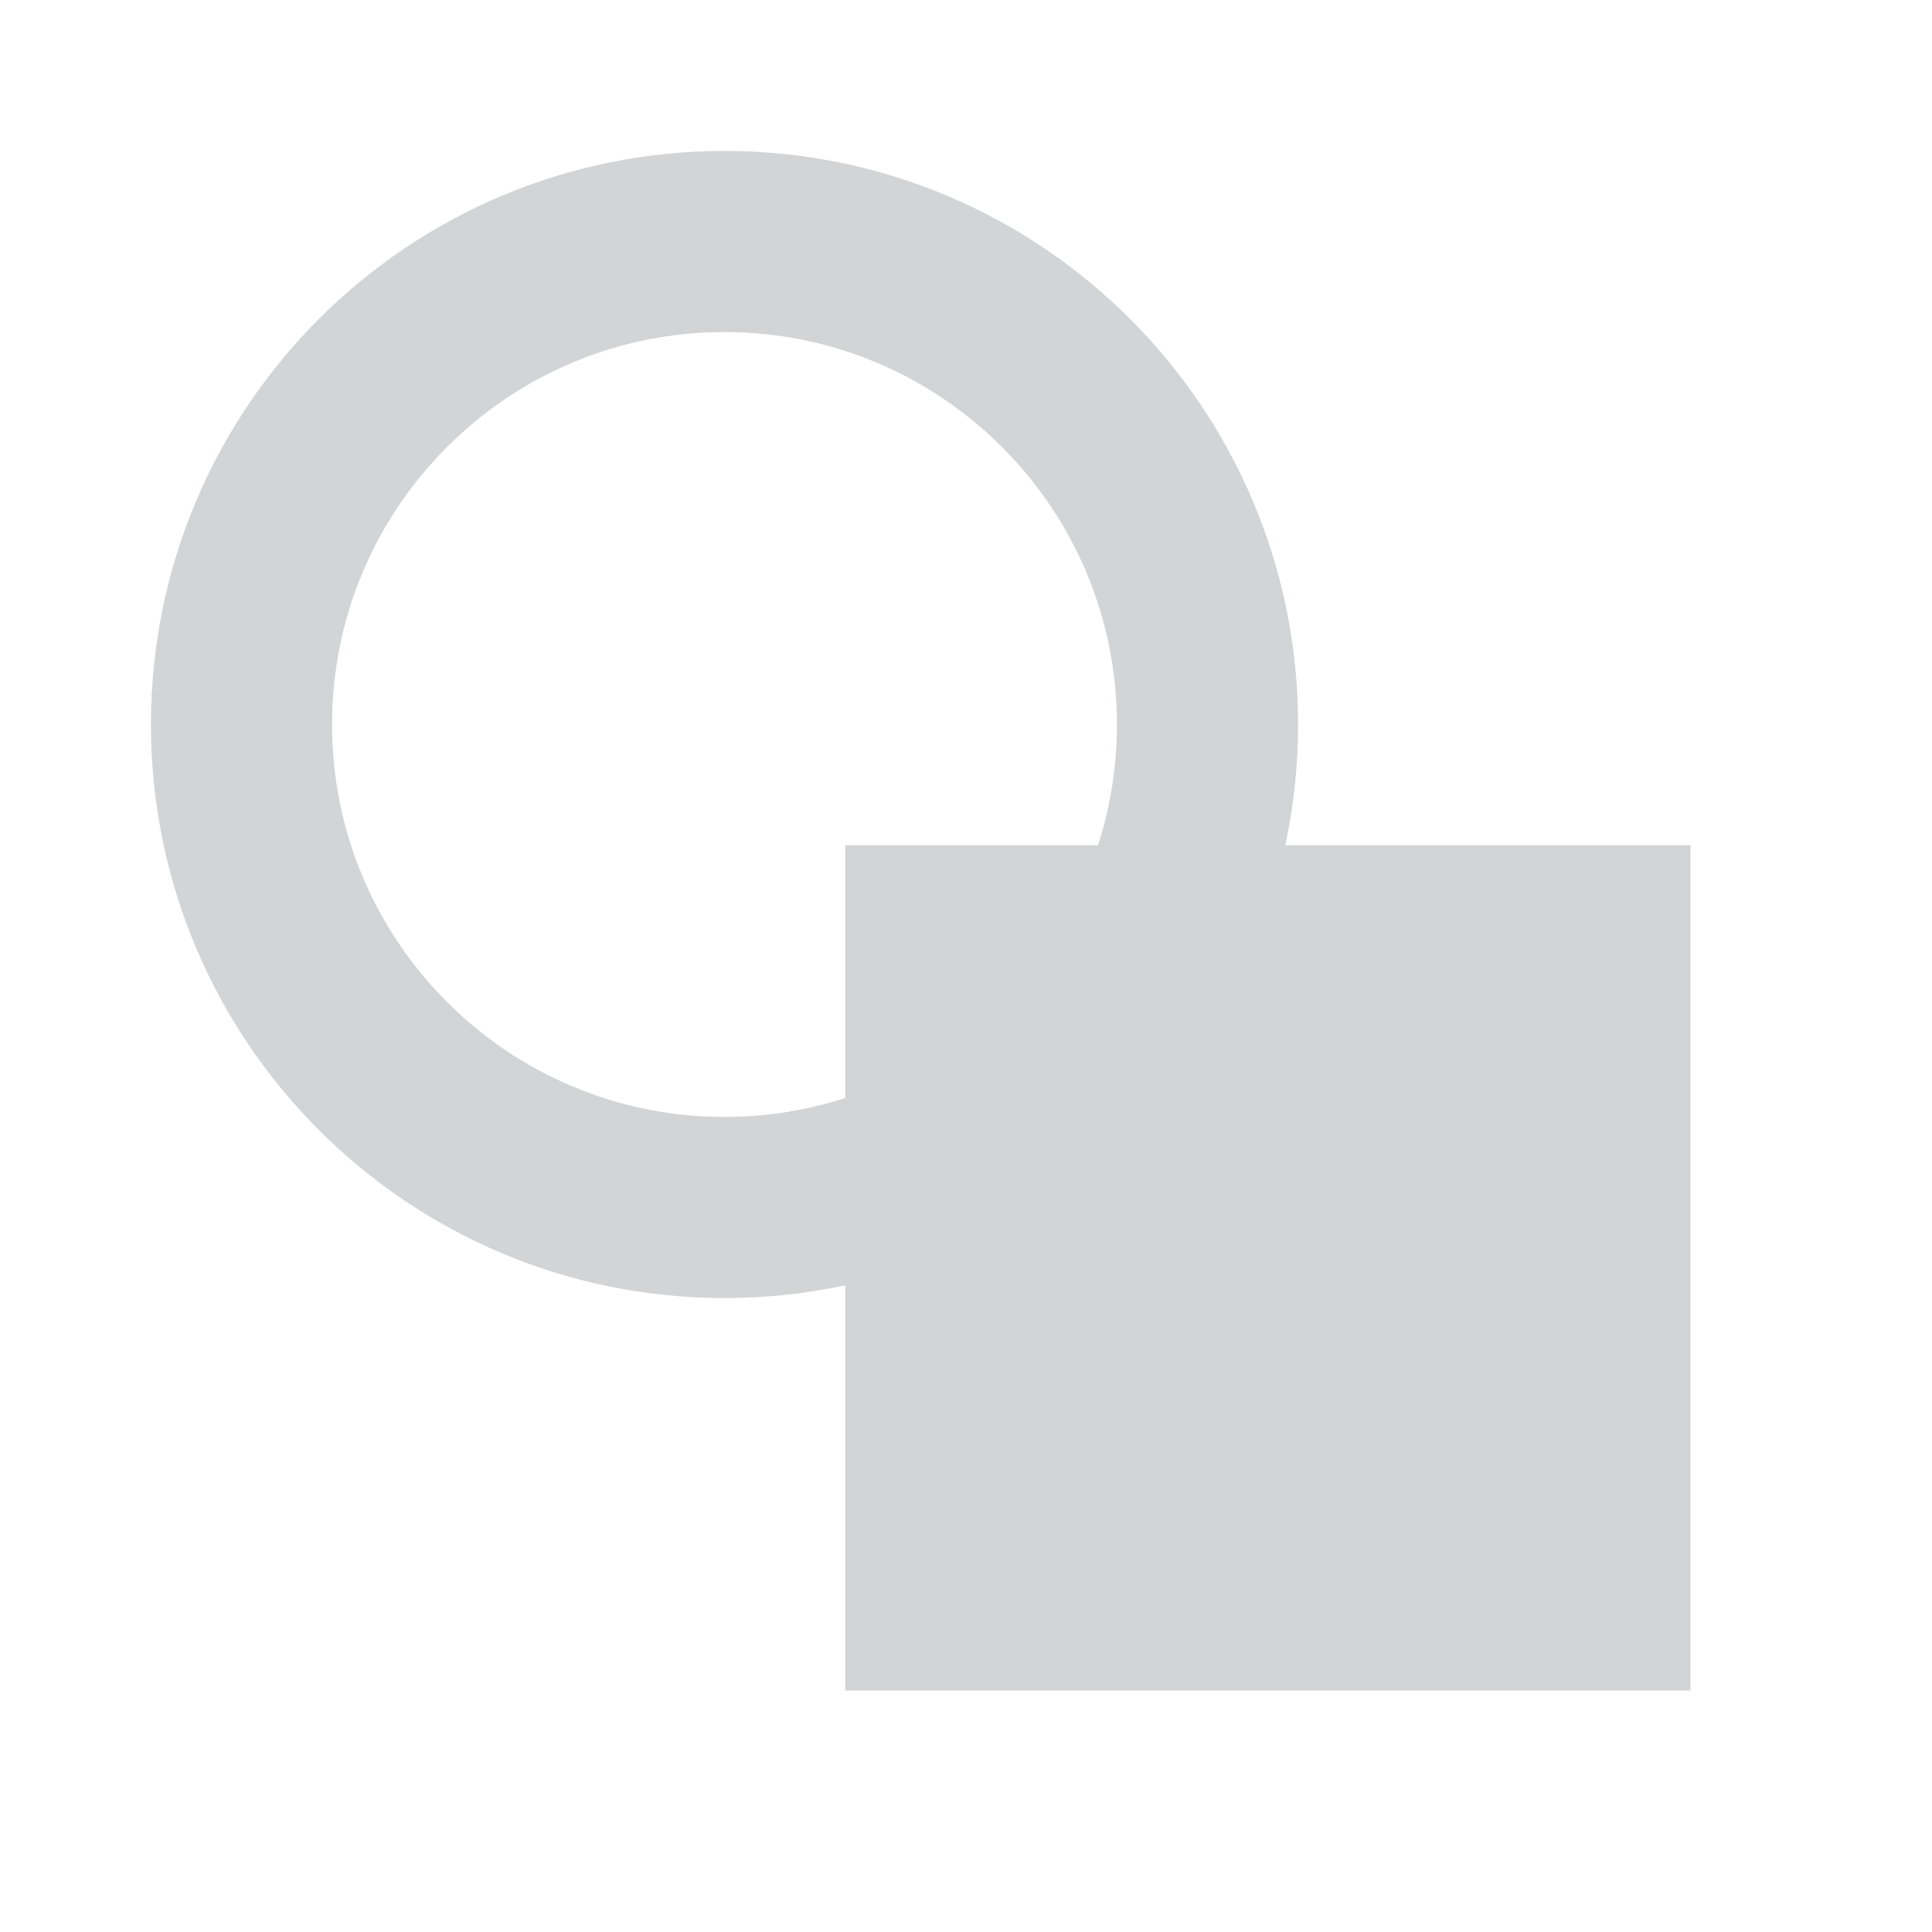
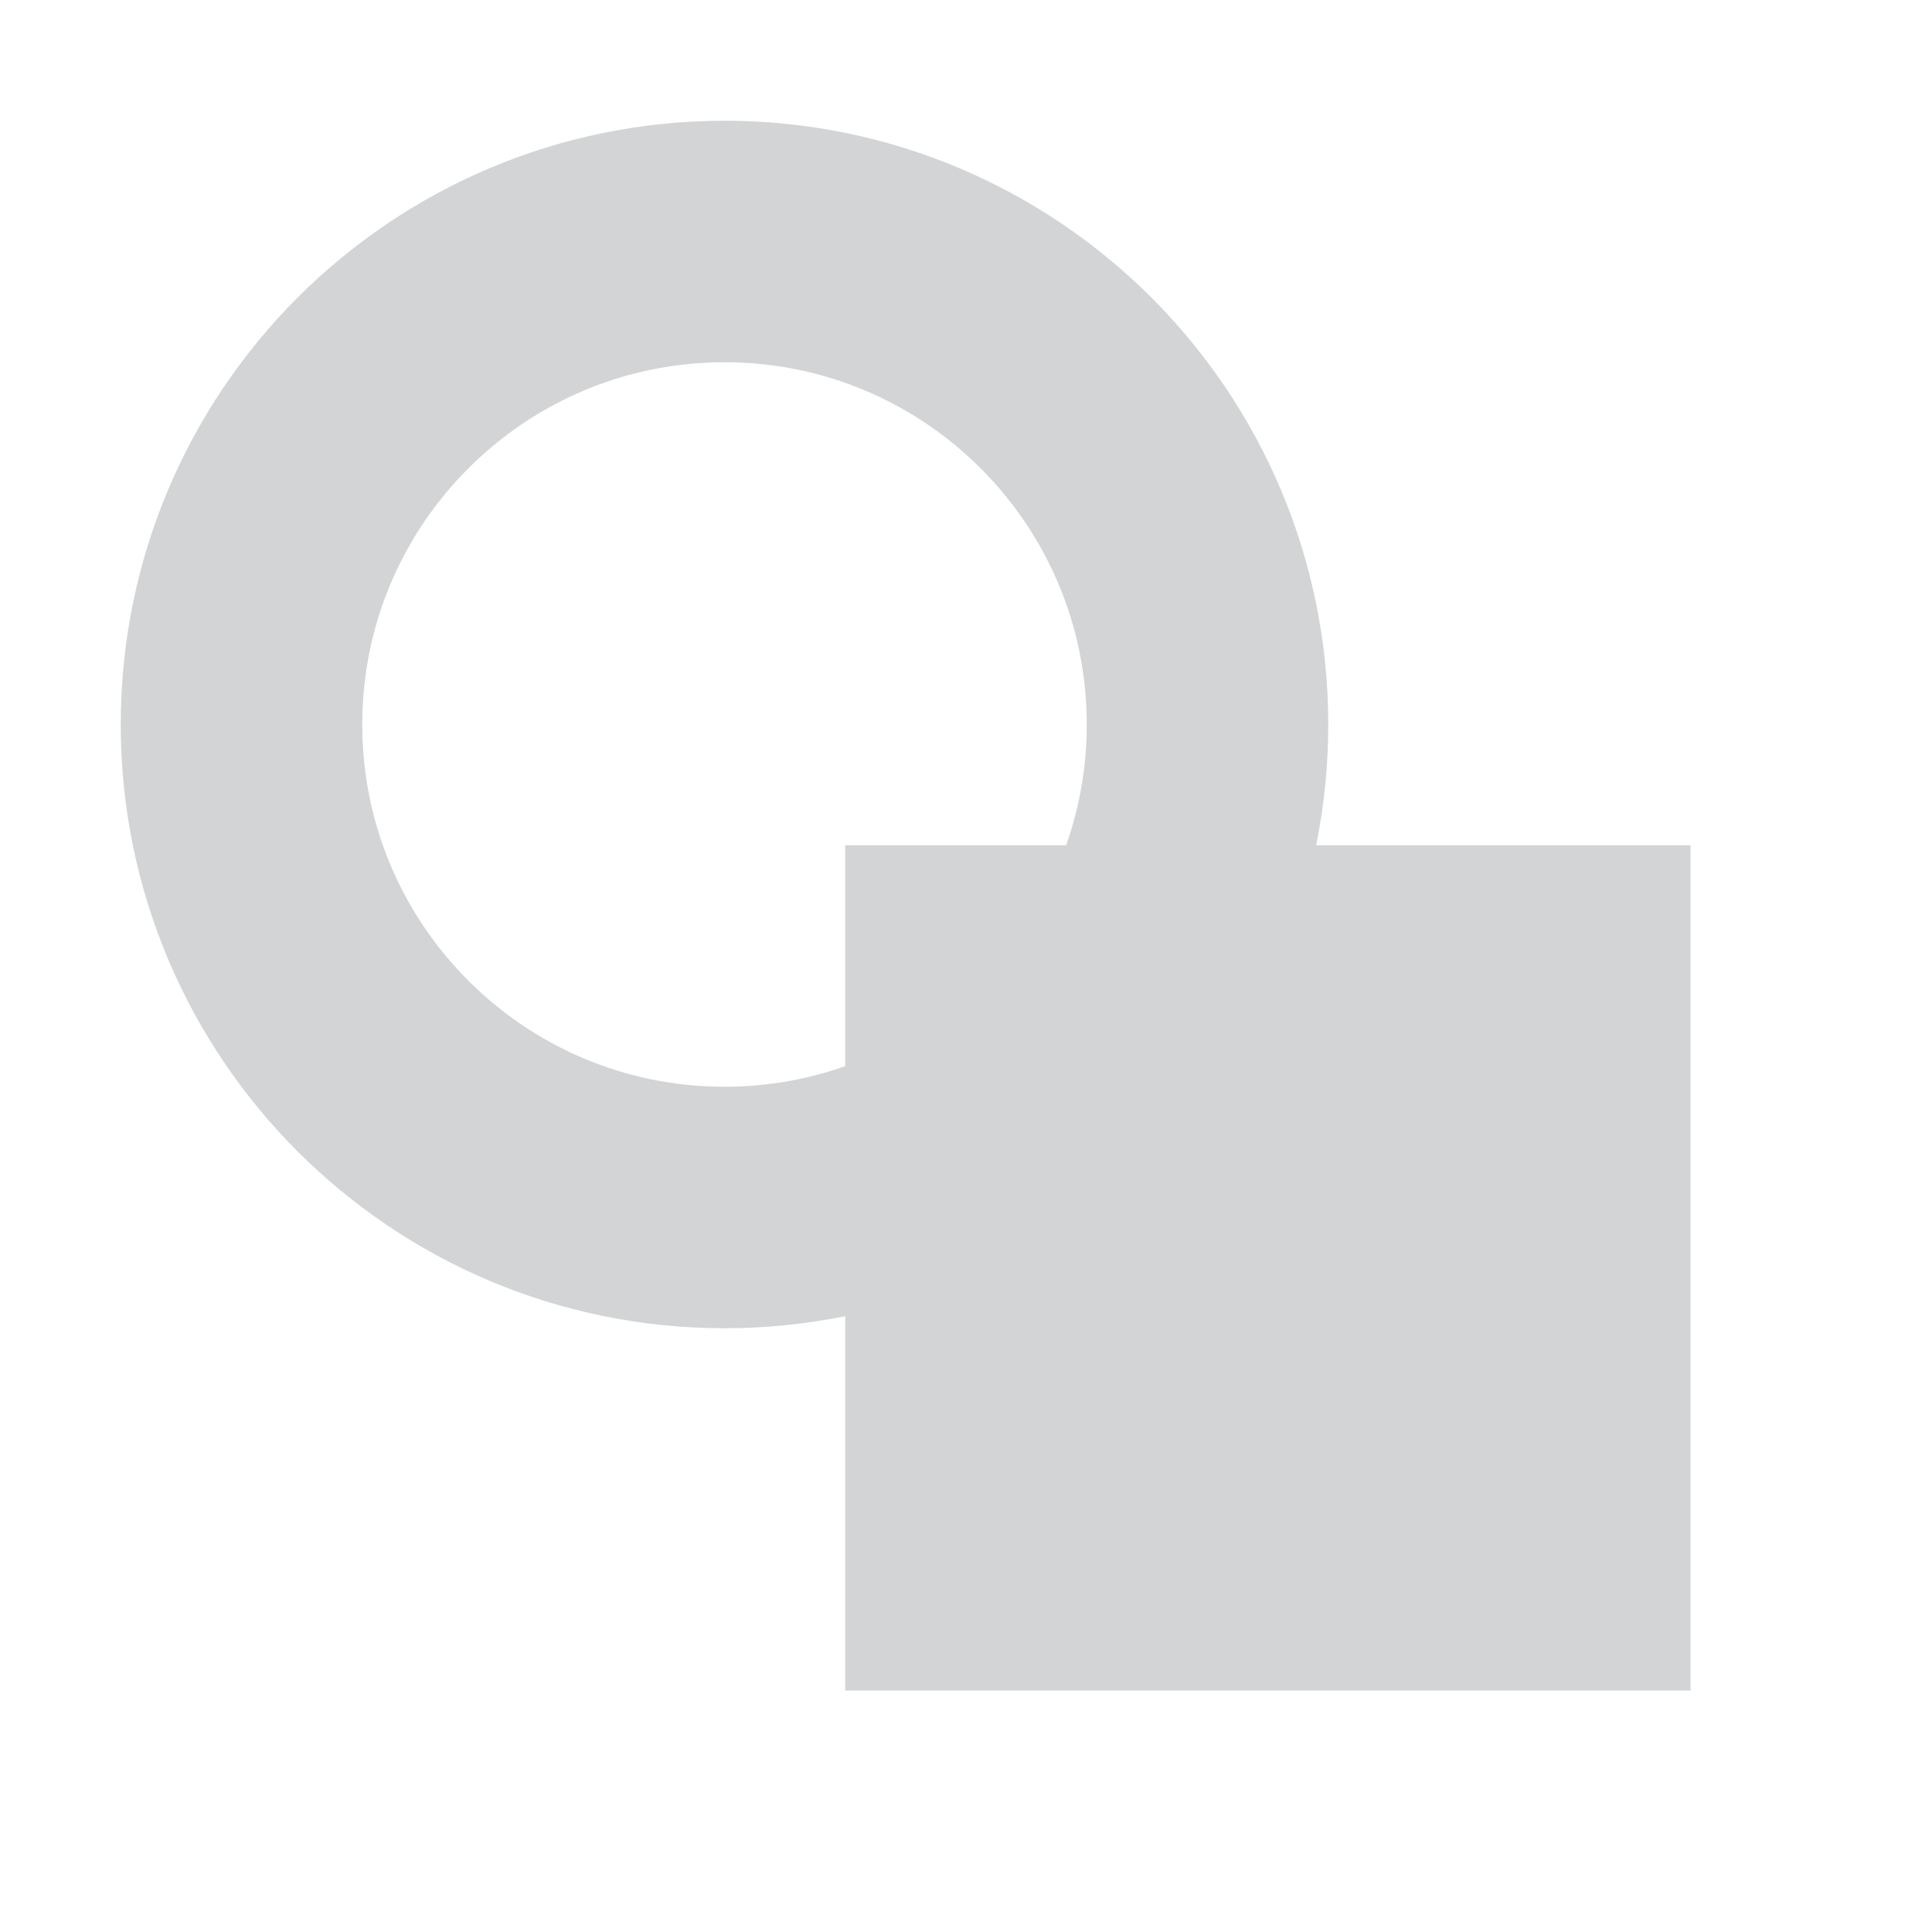
<svg xmlns="http://www.w3.org/2000/svg" width="32" height="32" viewBox="0 0 16 16">
  <g stroke-linecap="square" stroke-linejoin="miter">
    <rect x="7" y="7" width="7" height="7" rx="0" fill="#d2d4d5" stroke="none" stroke-width="1" />
-     <circle cx="6" cy="6" r="4" fill="none" stroke="#d2d4d5" stroke-width="1.5" />
+     <circle cx="6" cy="6" r="4" fill="none" stroke="#d2d4d5" stroke-width="2" />
  </g>
</svg>
